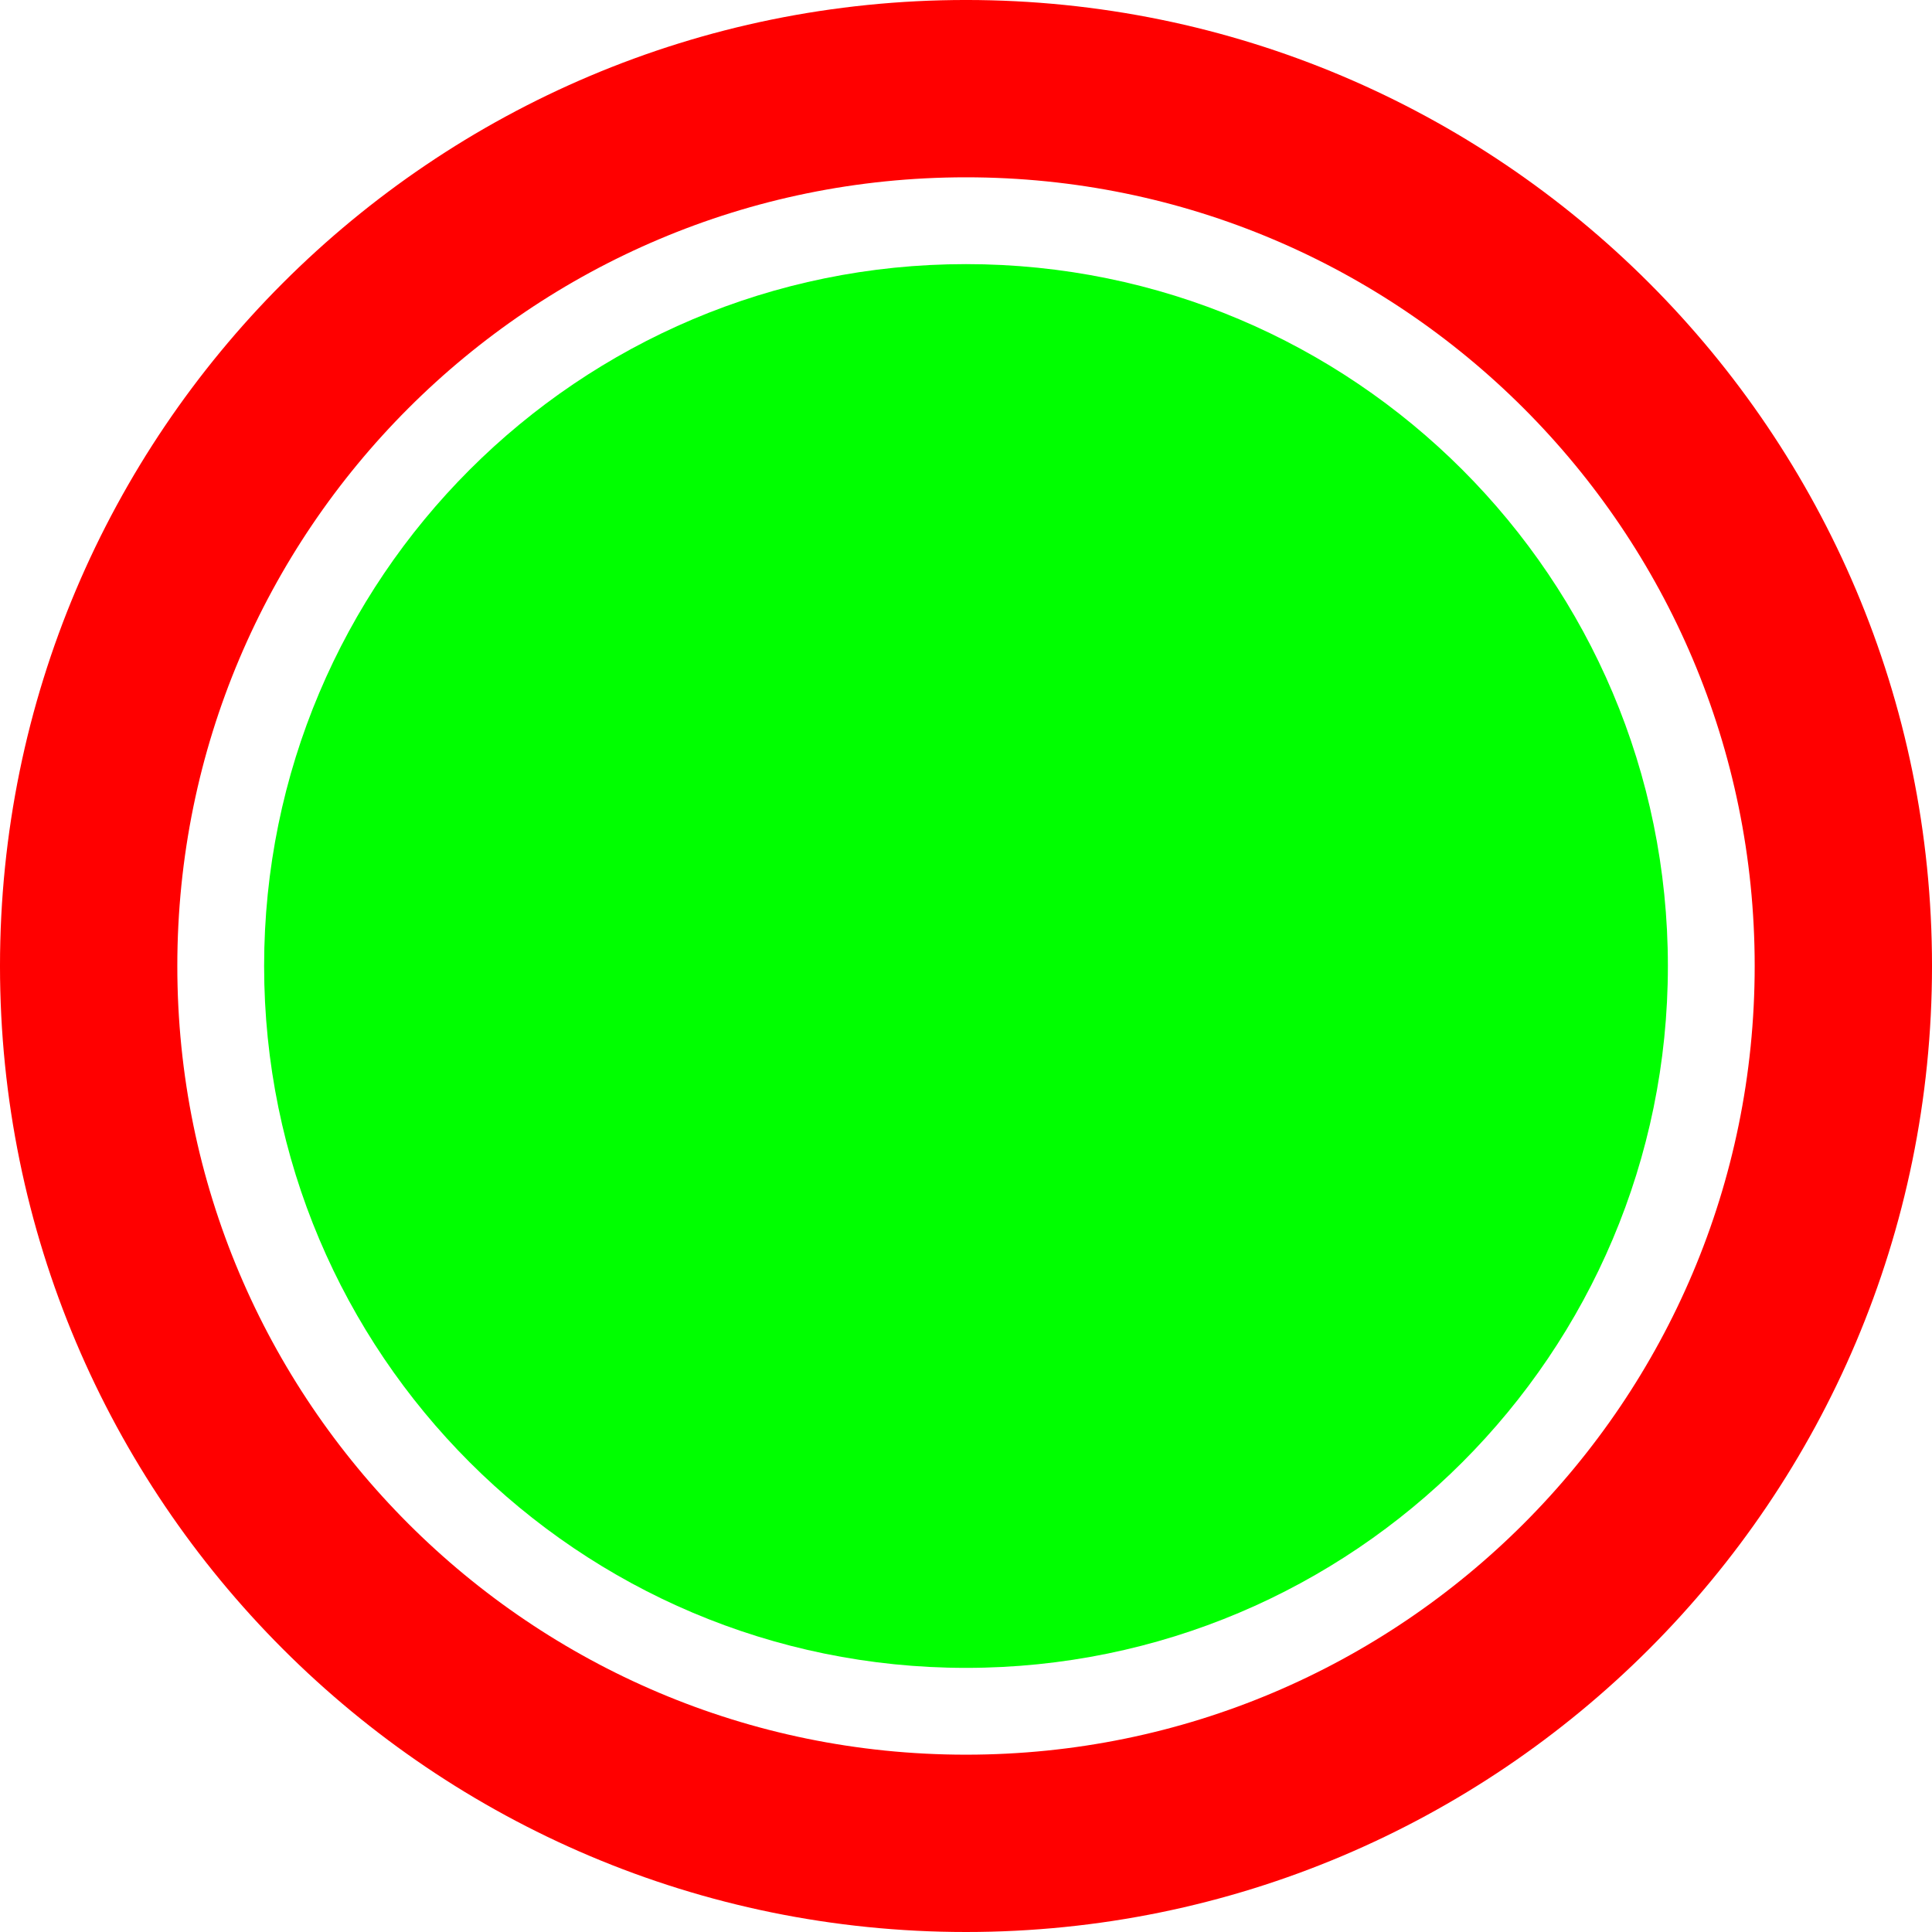
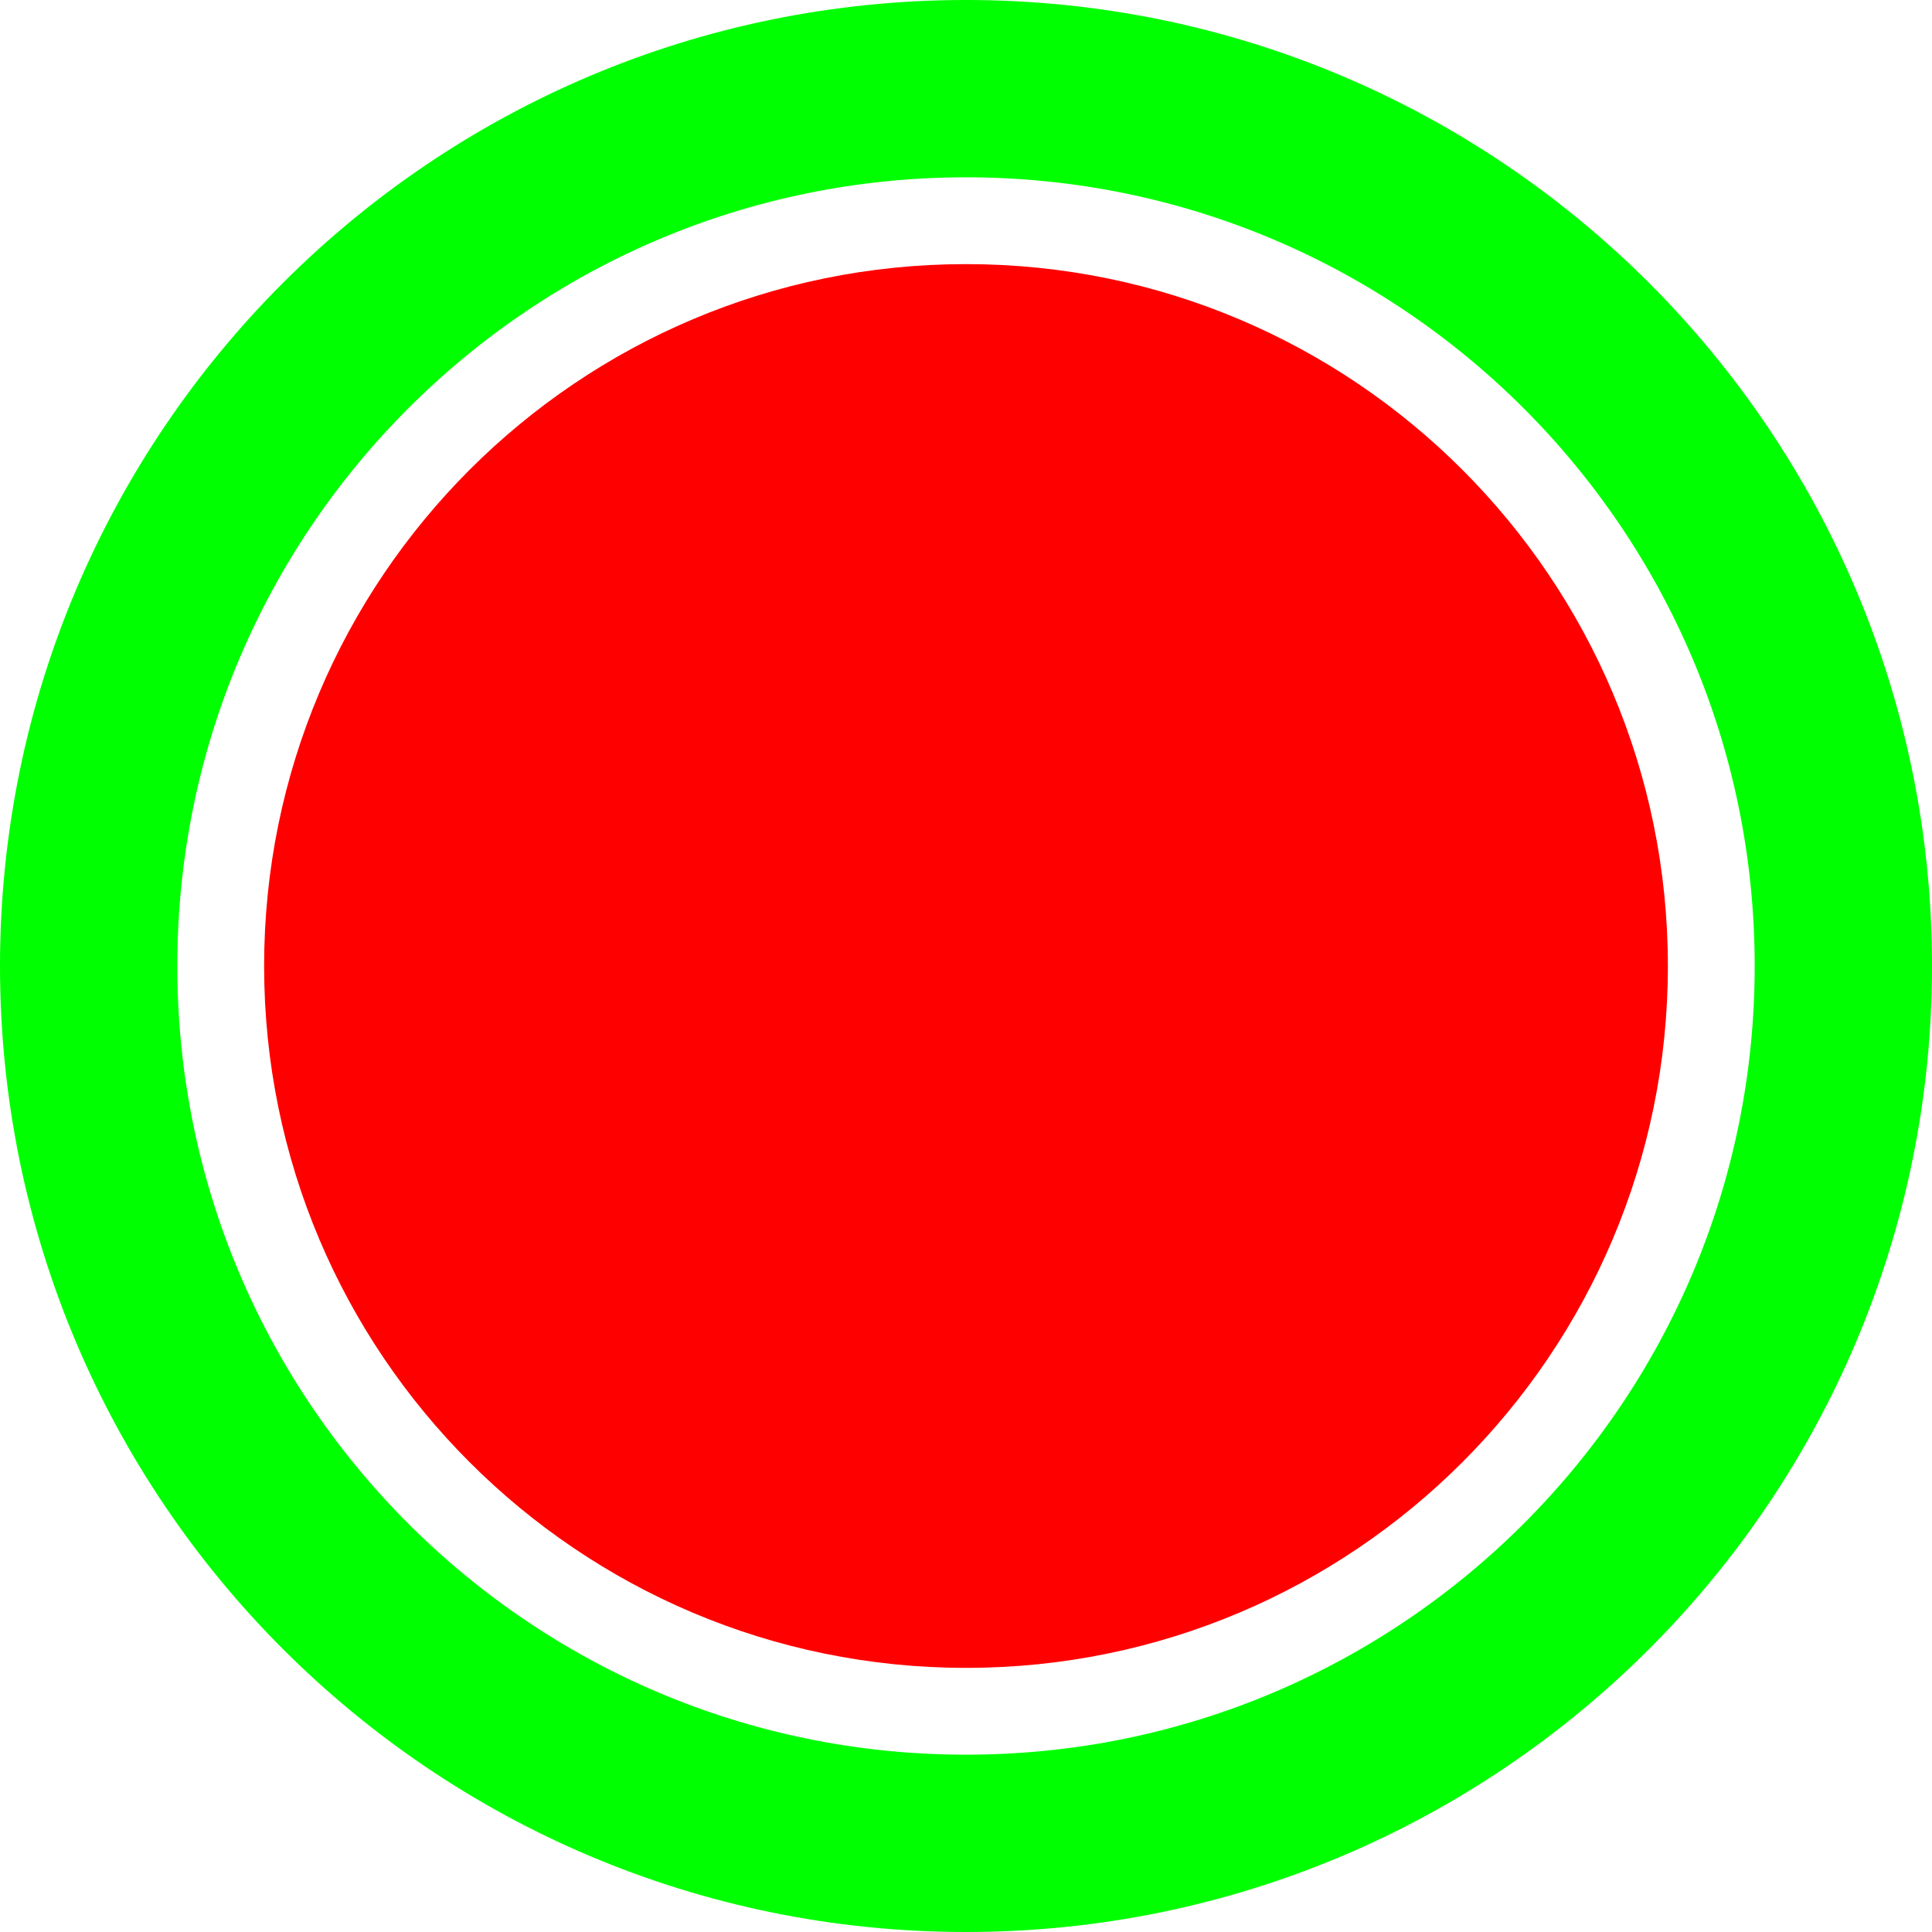
<svg xmlns="http://www.w3.org/2000/svg" width="50" height="50" id="svg2" version="1.0">
  <defs id="defs4">
    </defs>
  <g id="layer1">
-     <path style="fill:#00ff00;fill-opacity:1;stroke:#000000;stroke-width:4.746;stroke-linejoin:miter;stroke-miterlimit:4;stroke-dasharray:none;stroke-opacity:0" id="path2383" d="M 48.929,24.732 A 23.482,23.482 0 1 1 1.964,24.732 A 23.482,23.482 0 1 1 48.929,24.732 z" transform="matrix(0.7735404,0,0,0.7735403,5.316161,5.868691)" />
-     <g id="g2389" transform="translate(-3.5714286e-7,1.3956631e-6)">
-       <path transform="matrix(0.9669176,0,0,0.9669176,0.395401,1.086054)" d="M 48.929,24.732 A 23.482,23.482 0 1 1 1.964,24.732 A 23.482,23.482 0 1 1 48.929,24.732 z" id="path2391" style="fill:#ff0000;fill-opacity:0;stroke:#ff0000;stroke-width:4.746;stroke-linejoin:miter;stroke-miterlimit:4;stroke-dasharray:none;stroke-opacity:1" />
+     <path style="fill:#ff0000;fill-opacity:1;stroke:#000000;stroke-width:4.746;stroke-linejoin:miter;stroke-miterlimit:4;stroke-dasharray:none;stroke-opacity:0" id="path2383" d="M 48.929,24.732 A 23.482,23.482 0 1 1 1.964,24.732 A 23.482,23.482 0 1 1 48.929,24.732 z" transform="matrix(0.7735404,0,0,0.7735403,5.316161,5.868691)" />
+     <g id="g2389" transform="translate(-3.5714286e-7,1.3956631e-6)" style="stroke:#00ff00;stroke-opacity:1">
+       <path transform="matrix(0.9669176,0,0,0.9669176,0.395401,1.086054)" d="M 48.929,24.732 A 23.482,23.482 0 1 1 1.964,24.732 A 23.482,23.482 0 1 1 48.929,24.732 z" id="path2391" style="fill:#ff0000;fill-opacity:0;stroke:#00ff00;stroke-width:4.746;stroke-linejoin:miter;stroke-miterlimit:4;stroke-dasharray:none;stroke-opacity:1" />
    </g>
  </g>
</svg>
